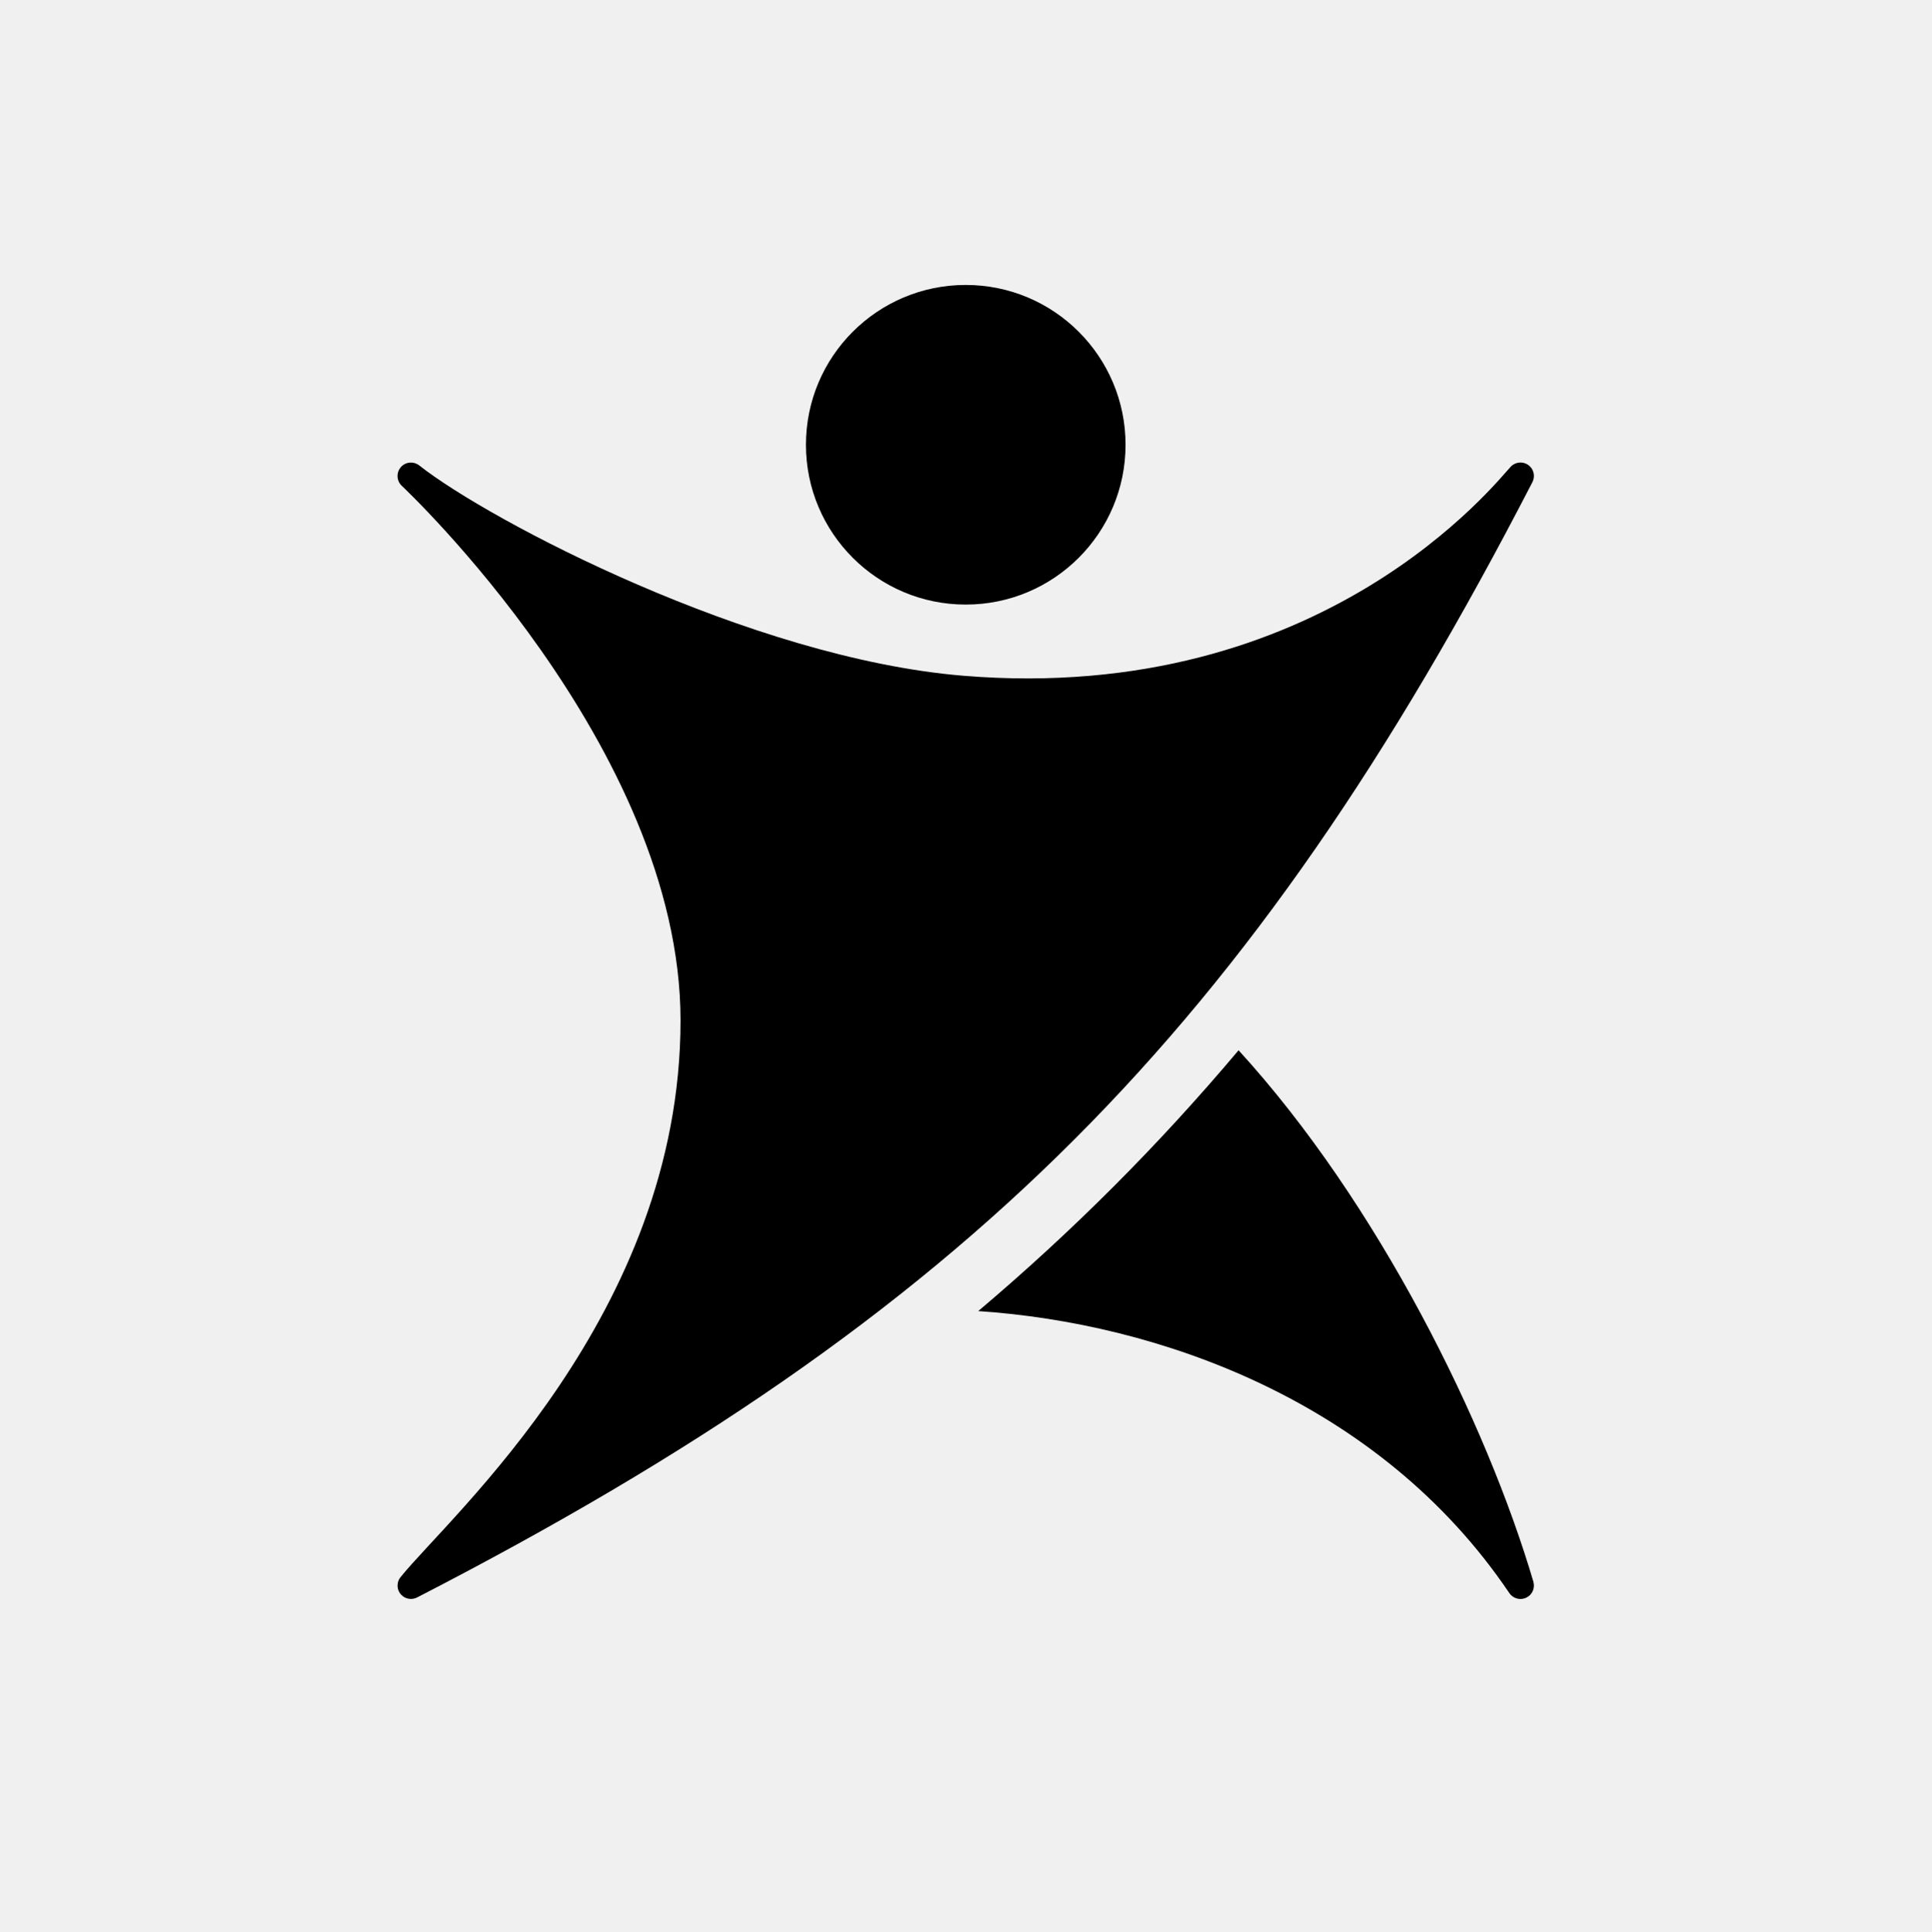
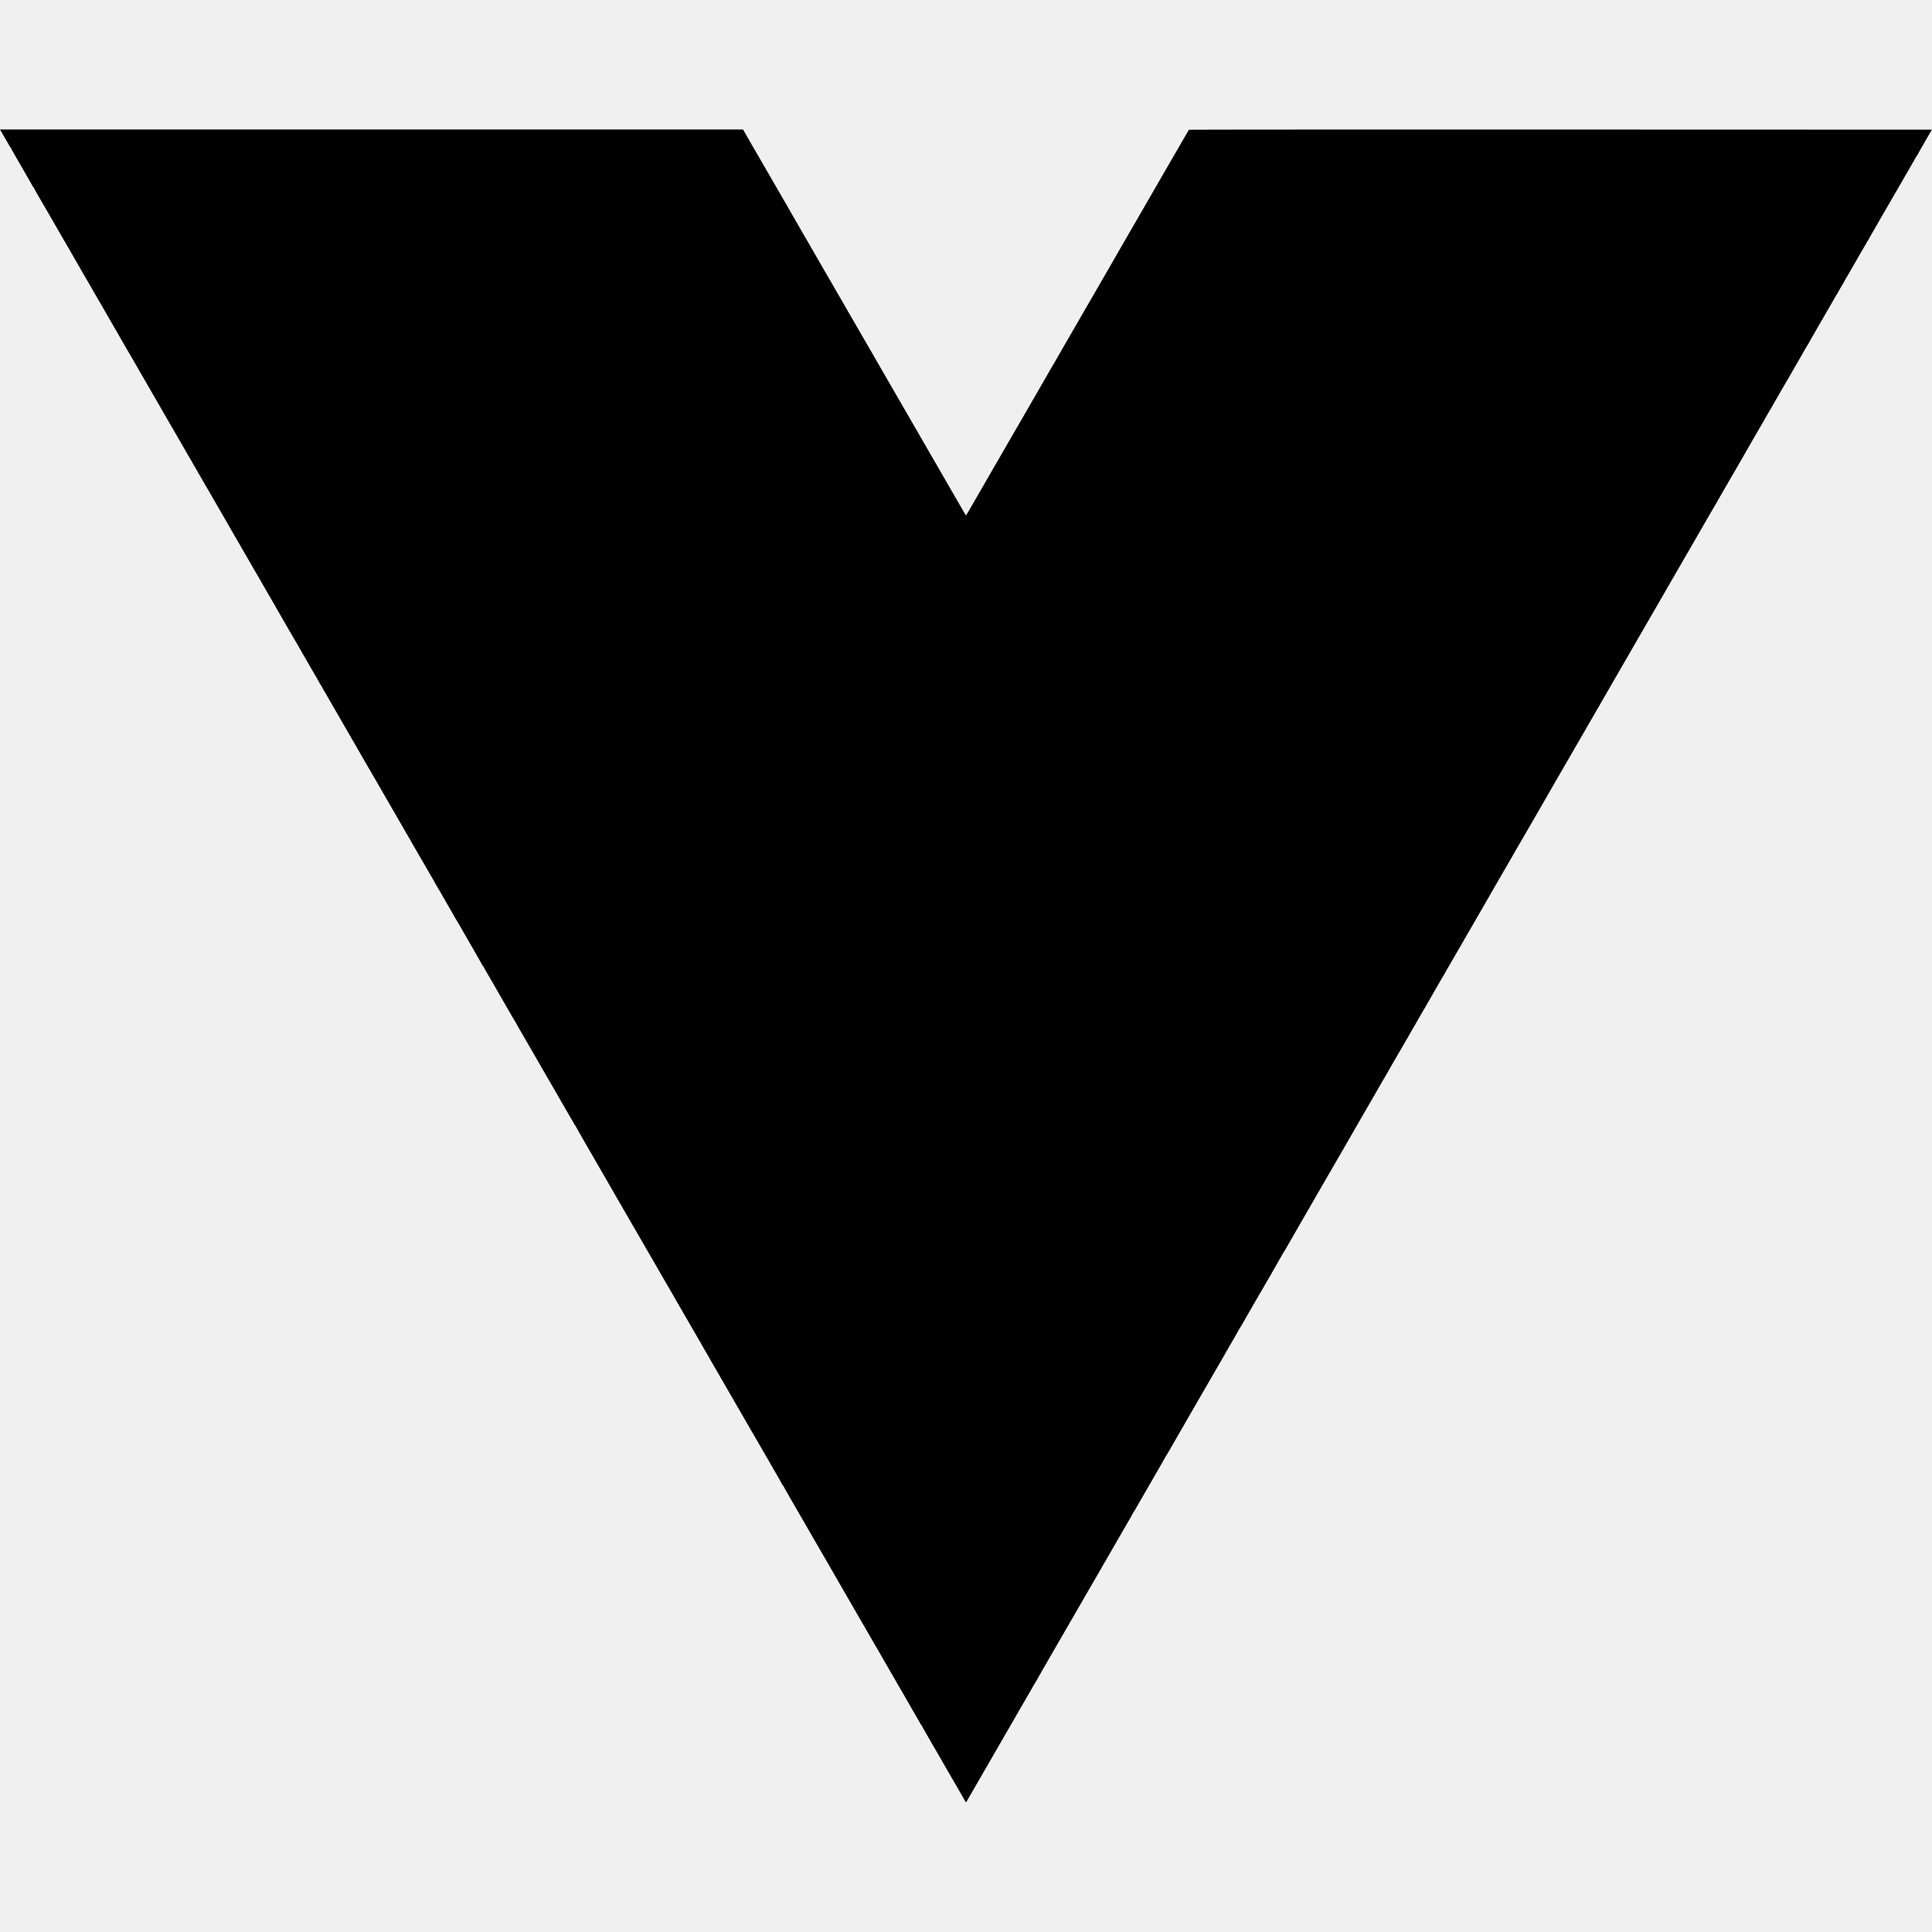
- <svg xmlns="http://www.w3.org/2000/svg" version="1.1" id="Layer_1" x="0px" y="0px" viewBox="0 0 1212 1212" style="enable-background:new 0 0 1212 1212;" xml:space="preserve">
-   <style type="text/css">
- 	.st0{fill:#FFFFFF;}
- 	.st1{fill:#E1001E;}
- </style>
-   <g>
-     <path id="XMLID_144_" d="M606.08,379.42c55.39,0,100.3-44.9,100.3-100.29c0-55.4-44.91-100.3-100.3-100.3   c-55.39,0-100.29,44.91-100.29,100.3C505.79,334.52,550.69,379.42,606.08,379.42z" />
-     <path d="M960.21,292.75c-3.3-3.3-8.63-3.29-11.96,0c-8.05,8.22-117.42,149.9-343.6,131.34c-133.47-10.95-297.6-97.4-341.33-131.83   c-3.32-2.77-8.25-2.63-11.36,0.49c-3.3,3.3-3.3,8.66,0,11.96c0.1,0.1,175.12,163.81,175.12,335.73   c0,184.37-144.64,310.87-175.45,349.03c-2.93,3.32-2.85,8.38,0.33,11.55c2.69,2.69,6.73,3.15,9.92,1.46   c344.07-177.17,522.17-355.77,699.79-699.8C963.36,299.48,962.9,295.44,960.21,292.75z" />
+ <svg xmlns="http://www.w3.org/2000/svg" version="1.0" width="16pt" height="16pt" viewBox="0 0 16 16" preserveAspectRatio="xMidYMid meet">
+   <g transform="translate(0,16) scale(0.00032,-0.00032)" fill="#000000" stroke="none">
+     <path d="M18 46618 c45 -75 122 -207 122 -211 0 -2 25 -45 55 -95 30 -50 55 -96 55 -102 0 -5 5 -10 10 -10 6 0 10 -4 10 -9 0 -5 73 -135 161 -288 89 -153 173 -298 187 -323 14 -25 32 -57 41 -72 88 -149 187 -324 189 -335 2 -7 8 -13 13 -13 5 0 9 -4 9 -10 0 -5 46 -89 103 -187 175 -302 490 -846 507 -876 8 -16 20 -36 25 -45 28 -46 290 -498 339 -585 13 -23 74 -129 136 -236 61 -107 123 -215 137 -240 14 -25 29 -50 33 -56 5 -5 23 -37 40 -70 18 -33 38 -67 44 -75 11 -16 21 -33 63 -109 14 -25 29 -50 33 -56 4 -5 21 -35 38 -65 55 -100 261 -455 269 -465 4 -5 14 -21 20 -35 15 -29 41 -75 103 -180 24 -41 52 -88 60 -105 9 -16 57 -100 107 -185 112 -193 362 -626 380 -660 8 -14 23 -38 33 -55 11 -16 23 -37 27 -45 4 -8 26 -46 48 -85 23 -38 53 -90 67 -115 46 -81 64 -113 178 -310 62 -107 121 -210 132 -227 37 -67 56 -99 85 -148 16 -27 32 -57 36 -65 4 -8 15 -27 25 -42 9 -15 53 -89 96 -165 44 -76 177 -307 296 -513 120 -206 268 -463 330 -570 131 -227 117 -203 200 -348 36 -62 73 -125 82 -140 10 -15 21 -34 25 -42 4 -8 20 -37 36 -65 17 -27 38 -65 48 -82 49 -85 64 -111 87 -153 13 -25 28 -49 32 -55 4 -5 78 -134 165 -285 87 -151 166 -288 176 -305 10 -16 26 -43 35 -59 9 -17 125 -217 257 -445 132 -229 253 -441 270 -471 17 -30 45 -79 64 -108 18 -29 33 -54 33 -57 0 -2 20 -37 44 -77 24 -40 123 -212 221 -383 97 -170 190 -330 205 -355 16 -25 39 -65 53 -90 13 -25 81 -144 152 -265 70 -121 137 -238 150 -260 12 -22 37 -65 55 -95 18 -30 43 -73 55 -95 12 -22 48 -85 80 -140 77 -132 163 -280 190 -330 13 -22 71 -123 130 -225 59 -102 116 -199 126 -217 10 -17 29 -50 43 -72 15 -22 26 -43 26 -45 0 -2 27 -50 60 -106 33 -56 60 -103 60 -105 0 -2 55 -98 90 -155 8 -14 182 -316 239 -414 13 -22 45 -79 72 -124 27 -46 49 -86 49 -89 0 -2 14 -24 30 -48 16 -24 30 -46 30 -49 0 -5 74 -135 100 -176 5 -8 24 -42 43 -75 50 -88 58 -101 262 -455 104 -179 199 -345 213 -370 14 -25 28 -49 32 -55 4 -5 17 -26 28 -45 10 -19 62 -109 114 -200 114 -197 133 -230 170 -295 16 -27 33 -57 38 -65 17 -28 96 -165 103 -180 4 -8 16 -28 26 -45 10 -16 77 -131 148 -255 72 -124 181 -313 243 -420 62 -107 121 -209 131 -227 35 -62 323 -560 392 -678 38 -66 83 -145 100 -175 16 -30 33 -59 37 -65 4 -5 17 -27 29 -47 34 -61 56 -100 90 -156 17 -29 31 -55 31 -57 0 -2 17 -32 39 -67 21 -35 134 -229 251 -433 117 -203 235 -407 261 -451 27 -45 49 -85 49 -88 0 -4 8 -19 19 -34 15 -21 200 -341 309 -533 10 -19 33 -58 51 -87 17 -29 31 -54 31 -56 0 -2 25 -44 55 -94 30 -50 55 -95 55 -98 0 -4 6 -15 14 -23 7 -9 27 -41 43 -71 17 -30 170 -297 342 -594 171 -296 311 -542 311 -547 0 -5 5 -9 10 -9 6 0 10 -4 10 -10 0 -5 22 -47 49 -92 27 -46 58 -99 68 -118 24 -43 81 -140 93 -160 5 -8 66 -114 135 -235 69 -121 130 -227 135 -235 12 -21 259 -447 283 -490 10 -19 28 -47 38 -62 11 -14 19 -29 19 -32 0 -3 37 -69 83 -148 99 -170 305 -526 337 -583 13 -22 31 -53 41 -70 11 -16 22 -37 26 -45 7 -14 82 -146 103 -180 14 -24 181 -311 205 -355 13 -22 46 -80 75 -130 29 -49 64 -110 78 -135 14 -25 51 -88 82 -140 31 -52 59 -102 63 -110 4 -8 18 -33 31 -55 205 -353 284 -489 309 -535 17 -30 45 -78 62 -106 18 -28 36 -60 39 -72 4 -12 12 -22 17 -22 5 0 9 -4 9 -10 0 -5 109 -197 241 -427 133 -230 250 -431 259 -448 51 -90 222 -385 280 -485 37 -63 78 -135 92 -160 14 -25 67 -117 118 -205 51 -88 101 -175 111 -193 34 -58 55 -95 149 -257 51 -88 101 -173 110 -190 9 -16 76 -131 147 -255 72 -124 140 -241 151 -260 61 -108 281 -489 355 -615 38 -66 77 -133 87 -150 35 -63 91 -161 100 -175 14 -23 99 -169 128 -220 54 -97 135 -235 142 -245 4 -5 20 -32 35 -60 26 -48 238 -416 276 -480 10 -16 26 -46 37 -65 30 -53 382 -661 403 -695 10 -16 22 -37 26 -45 4 -8 26 -48 50 -88 24 -41 43 -75 43 -77 0 -2 22 -40 50 -85 27 -45 50 -84 50 -86 0 -3 38 -69 83 -147 84 -142 302 -520 340 -587 10 -19 34 -60 52 -90 18 -30 44 -75 57 -100 14 -25 45 -79 70 -120 25 -41 56 -96 70 -121 14 -25 77 -133 138 -240 62 -107 122 -210 132 -229 25 -43 310 -535 337 -581 11 -19 26 -45 34 -59 17 -32 238 -414 266 -460 11 -19 24 -41 28 -49 3 -7 75 -133 160 -278 84 -146 153 -269 153 -274 0 -5 5 -9 10 -9 6 0 10 -4 10 -10 0 -5 82 -150 181 -322 182 -314 201 -346 240 -415 12 -21 80 -139 152 -263 71 -124 141 -245 155 -270 14 -25 28 -49 32 -55 6 -8 145 -248 220 -380 37 -66 209 -362 229 -395 11 -19 24 -42 28 -49 4 -8 67 -118 140 -243 73 -125 133 -230 133 -233 0 -2 15 -28 33 -57 19 -29 47 -78 64 -108 17 -30 53 -93 79 -139 53 -90 82 -141 157 -272 82 -142 115 -199 381 -659 142 -245 268 -463 281 -485 12 -22 71 -125 132 -230 60 -104 172 -298 248 -430 76 -132 146 -253 156 -270 11 -16 22 -36 26 -44 3 -8 30 -54 60 -103 29 -49 53 -91 53 -93 0 -3 18 -34 40 -70 22 -36 40 -67 40 -69 0 -2 37 -66 81 -142 45 -77 98 -168 119 -204 20 -36 47 -81 58 -100 12 -19 27 -47 33 -62 6 -16 15 -28 20 -28 5 0 9 -4 9 -9 0 -6 63 -118 140 -251 77 -133 140 -243 140 -245 0 -2 18 -33 41 -70 22 -37 49 -83 60 -101 10 -19 29 -51 40 -71 25 -45 109 -189 126 -218 7 -11 17 -29 22 -40 6 -11 22 -38 35 -60 14 -22 37 -62 52 -90 14 -27 35 -62 45 -77 11 -14 19 -29 19 -32 0 -3 18 -35 40 -71 22 -36 40 -67 40 -69 0 -2 19 -35 42 -72 23 -38 55 -94 72 -124 26 -47 139 -244 171 -298 6 -9 21 -36 34 -60 28 -48 37 -51 51 -19 6 12 19 36 29 52 10 17 27 46 38 65 11 19 104 181 208 360 103 179 199 345 213 370 14 25 42 74 64 109 21 34 38 65 38 67 0 2 18 33 40 69 22 36 40 67 40 69 0 3 177 310 199 346 16 26 136 234 140 244 2 5 25 44 52 88 27 44 49 81 49 84 0 2 18 34 40 70 22 36 40 67 40 69 0 2 20 36 43 77 35 58 169 289 297 513 9 17 50 86 90 155 40 69 86 150 103 180 16 30 35 62 41 70 6 8 16 24 22 35 35 64 72 129 167 293 59 100 116 199 127 220 11 20 30 53 41 72 43 72 1070 1850 1121 1940 14 25 65 113 113 195 48 83 96 166 107 185 10 19 28 50 38 68 11 18 73 124 137 235 64 111 175 303 246 427 71 124 173 299 225 390 52 91 116 202 143 248 27 45 49 85 49 89 0 4 6 14 14 22 7 9 28 43 46 76 26 47 251 436 378 655 11 19 29 51 40 70 11 19 101 176 201 348 99 172 181 317 181 323 0 5 5 9 10 9 6 0 10 5 10 11 0 6 8 23 18 37 11 15 32 52 49 82 16 30 130 228 253 440 122 212 234 405 248 430 13 25 39 70 57 100 39 65 69 117 130 225 25 44 50 87 55 95 12 19 78 134 220 380 61 107 129 224 150 260 161 277 222 382 246 425 15 28 47 83 71 123 24 41 43 78 43 83 0 5 4 9 8 9 4 0 13 12 19 28 7 15 23 45 36 67 66 110 277 478 277 483 0 3 6 13 14 21 7 9 27 41 43 71 17 30 45 80 63 110 34 57 375 649 394 685 6 11 16 27 22 35 6 8 26 42 44 75 18 33 41 74 51 90 10 17 24 41 32 55 54 97 72 128 88 152 11 14 19 28 19 30 0 3 79 141 175 308 96 167 175 305 175 308 0 3 6 13 14 21 7 9 26 39 41 66 33 60 276 483 338 587 24 40 46 80 50 88 4 8 13 24 20 35 14 23 95 163 125 215 11 19 52 91 92 160 40 69 80 139 90 155 9 17 103 179 207 360 105 182 200 346 211 365 103 181 463 802 489 845 7 11 15 27 19 35 4 8 29 51 55 95 64 110 828 1433 848 1470 9 17 24 41 33 55 9 14 29 48 45 77 15 28 52 93 82 145 30 51 62 107 71 123 17 30 231 398 400 690 51 88 103 179 115 202 12 23 26 48 32 55 6 7 24 38 40 68 17 30 61 107 98 170 37 63 84 144 103 180 19 36 41 72 48 81 8 8 14 18 14 21 0 4 27 51 59 106 32 55 72 124 89 154 16 29 71 125 122 213 51 88 104 180 118 205 13 25 28 50 32 55 4 6 17 26 28 45 11 19 45 80 77 135 31 55 66 116 77 135 11 19 88 152 171 295 401 694 620 1072 650 1125 11 19 87 152 170 295 83 143 158 273 166 288 9 16 21 36 26 45 6 9 31 52 55 96 25 43 54 94 66 115 11 20 95 164 186 321 91 157 173 299 182 315 9 17 26 46 37 65 12 19 66 114 121 210 56 96 108 186 117 200 8 14 24 40 34 59 24 45 383 664 412 713 5 9 17 29 26 45 15 28 120 210 241 419 36 61 68 117 72 125 4 8 12 23 19 34 35 57 245 420 262 453 11 20 35 61 53 90 17 29 32 54 32 56 0 3 28 51 62 108 33 57 70 119 80 138 10 19 23 42 28 50 5 8 32 53 59 100 27 47 149 258 271 470 122 212 234 405 248 430 30 53 62 108 80 135 6 11 15 27 19 35 4 8 85 150 181 315 96 165 187 323 202 350 31 56 116 202 130 225 5 8 25 42 43 75 19 33 92 159 162 280 149 257 157 271 202 350 19 33 38 67 43 75 9 14 228 392 275 475 12 22 55 96 95 165 40 69 80 139 90 155 24 42 202 350 221 383 9 15 27 47 41 72 14 25 75 131 136 236 61 106 121 210 134 232 99 172 271 470 279 482 5 8 23 40 40 70 18 30 81 141 142 245 60 105 121 210 135 235 14 25 71 124 127 220 56 96 143 247 194 335 51 88 96 167 102 175 14 24 180 311 204 355 23 43 340 590 356 615 5 8 50 87 101 175 171 301 517 898 582 1008 25 43 46 81 46 83 0 2 12 23 27 47 14 23 40 67 56 97 16 30 35 62 42 70 7 8 15 22 18 30 4 8 20 38 37 65 16 28 33 57 37 65 6 12 111 196 143 250 5 8 55 95 112 193 57 98 113 195 126 215 12 20 27 46 32 57 6 11 14 27 20 35 5 8 76 130 156 270 80 140 165 287 187 325 23 39 52 90 66 115 13 25 30 52 37 61 8 8 14 18 14 21 0 4 41 77 92 165 50 87 175 302 276 478 101 176 208 360 236 408 28 49 67 117 86 152 19 35 41 70 48 77 6 6 12 15 12 19 0 7 124 224 167 291 12 21 23 40 23 42 0 2 21 40 46 83 26 43 55 92 64 109 54 95 327 568 354 614 19 30 45 75 59 100 71 128 82 145 89 148 4 2 8 8 8 13 0 5 42 82 94 172 311 538 496 858 518 897 14 25 40 70 58 100 18 30 42 71 53 90 10 19 79 139 152 265 73 127 142 246 153 265 10 19 43 76 72 125 29 50 63 108 75 130 65 116 80 140 87 143 4 2 8 8 8 12 0 8 114 212 140 250 6 8 14 24 20 35 5 11 54 97 108 190 l100 170 -9611 3 c-5286 1 -9614 -1 -9618 -5 -5 -6 -419 -719 -619 -1068 -89 -155 -267 -463 -323 -560 -38 -66 -81 -140 -95 -165 -31 -56 -263 -457 -526 -910 -110 -190 -224 -388 -254 -440 -29 -52 -61 -109 -71 -125 -23 -39 -243 -420 -268 -465 -11 -19 -204 -352 -428 -740 -224 -388 -477 -826 -563 -975 -85 -148 -185 -322 -222 -385 -37 -63 -120 -207 -185 -320 -65 -113 -177 -306 -248 -430 -72 -124 -172 -297 -222 -385 -51 -88 -142 -245 -202 -350 -131 -226 -247 -427 -408 -705 -65 -113 -249 -432 -410 -710 -160 -278 -388 -673 -506 -877 -118 -205 -216 -373 -219 -373 -3 0 -52 82 -109 183 -58 100 -144 250 -192 332 -95 164 -402 696 -647 1120 -85 149 -228 396 -317 550 -212 365 -982 1700 -1008 1745 -10 19 -43 76 -72 125 -29 50 -64 110 -77 135 -14 25 -63 110 -110 190 -47 80 -96 165 -110 190 -14 25 -99 171 -188 325 -89 154 -174 300 -188 325 -13 25 -64 113 -112 195 -48 83 -140 242 -205 355 -65 113 -183 317 -263 454 -79 137 -152 264 -163 282 -50 89 -335 583 -354 614 -12 19 -34 58 -50 85 -15 28 -129 226 -253 440 -124 215 -235 408 -247 430 -12 22 -69 121 -127 220 -58 99 -226 389 -373 645 -148 256 -324 561 -392 678 -67 117 -134 232 -147 255 -13 23 -33 59 -46 80 l-22 37 -9615 0 -9615 0 20 -32z" />
  </g>
-   <path d="M962.41,992.92c-29.54-100.23-97.58-238.05-185.1-333.79c-50.18,59.55-103.95,113.43-163.38,163.68  c112.15,7.5,251.46,55.86,333.23,176.87h0v0c0.31,0.47,0.67,0.91,1.08,1.33c3.3,3.3,8.66,3.3,11.96,0c2.19-2.19,2.89-5.27,2.18-8.07  L962.41,992.92z" />
</svg>
